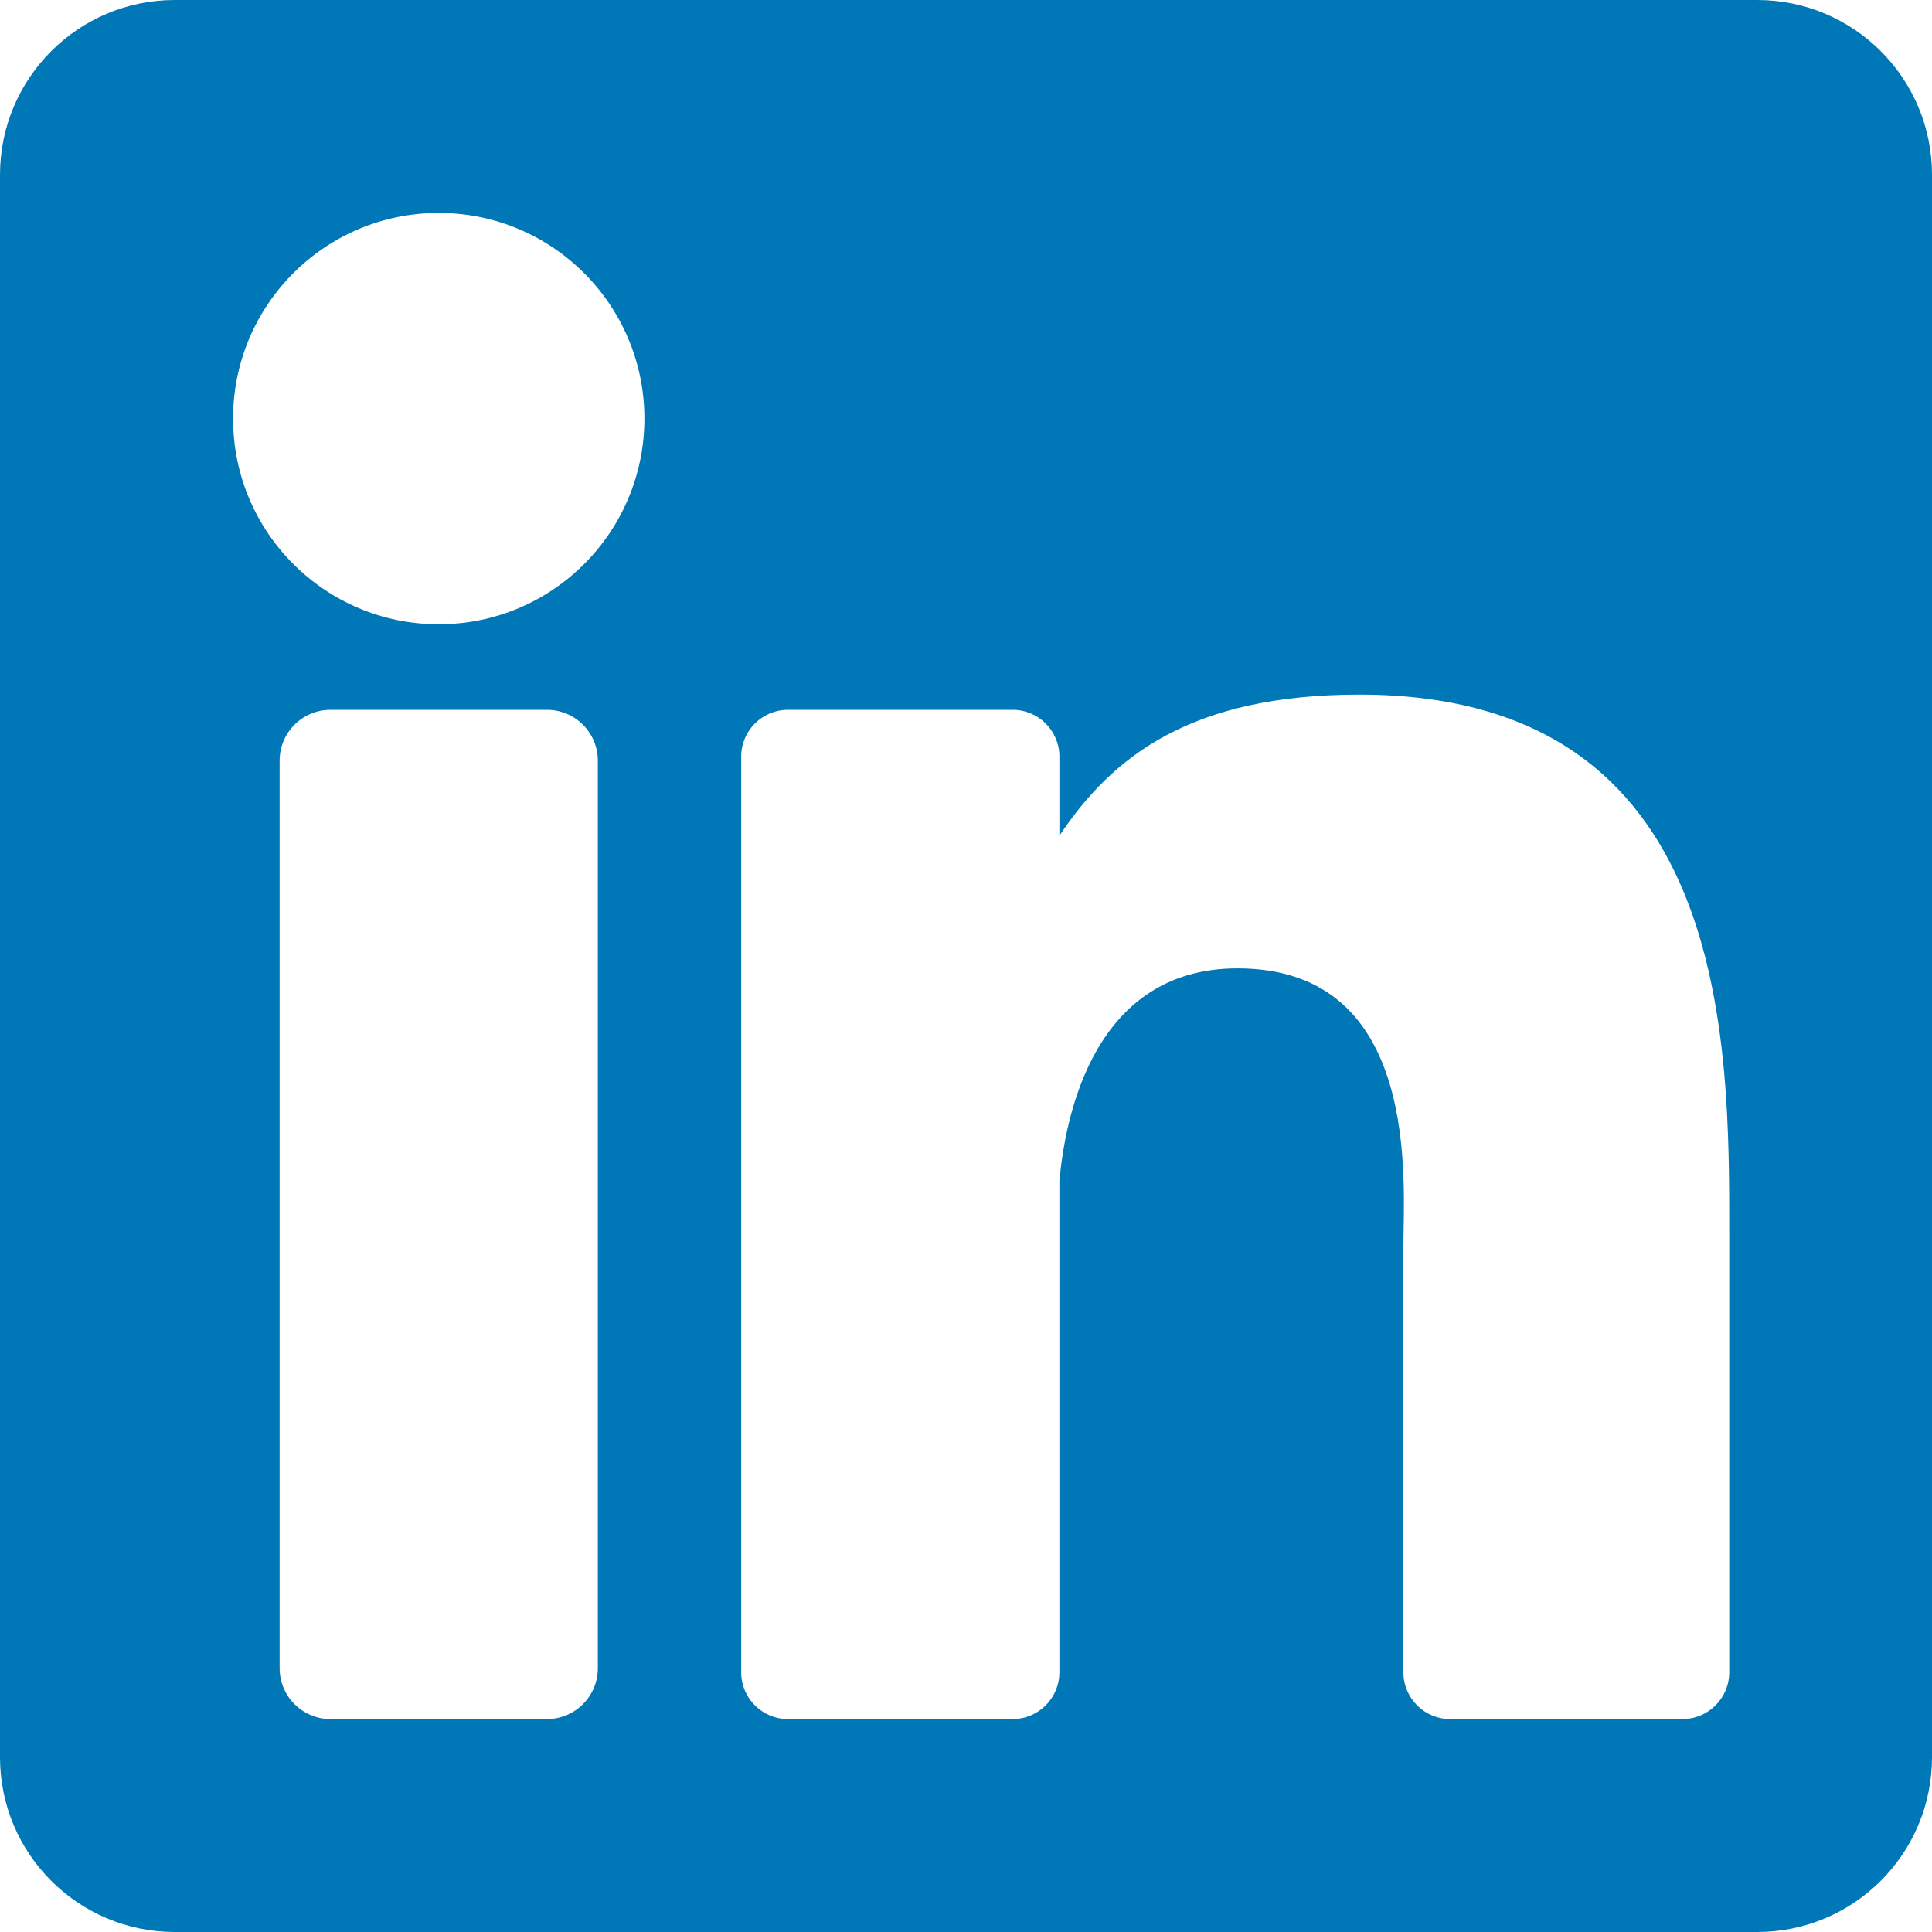
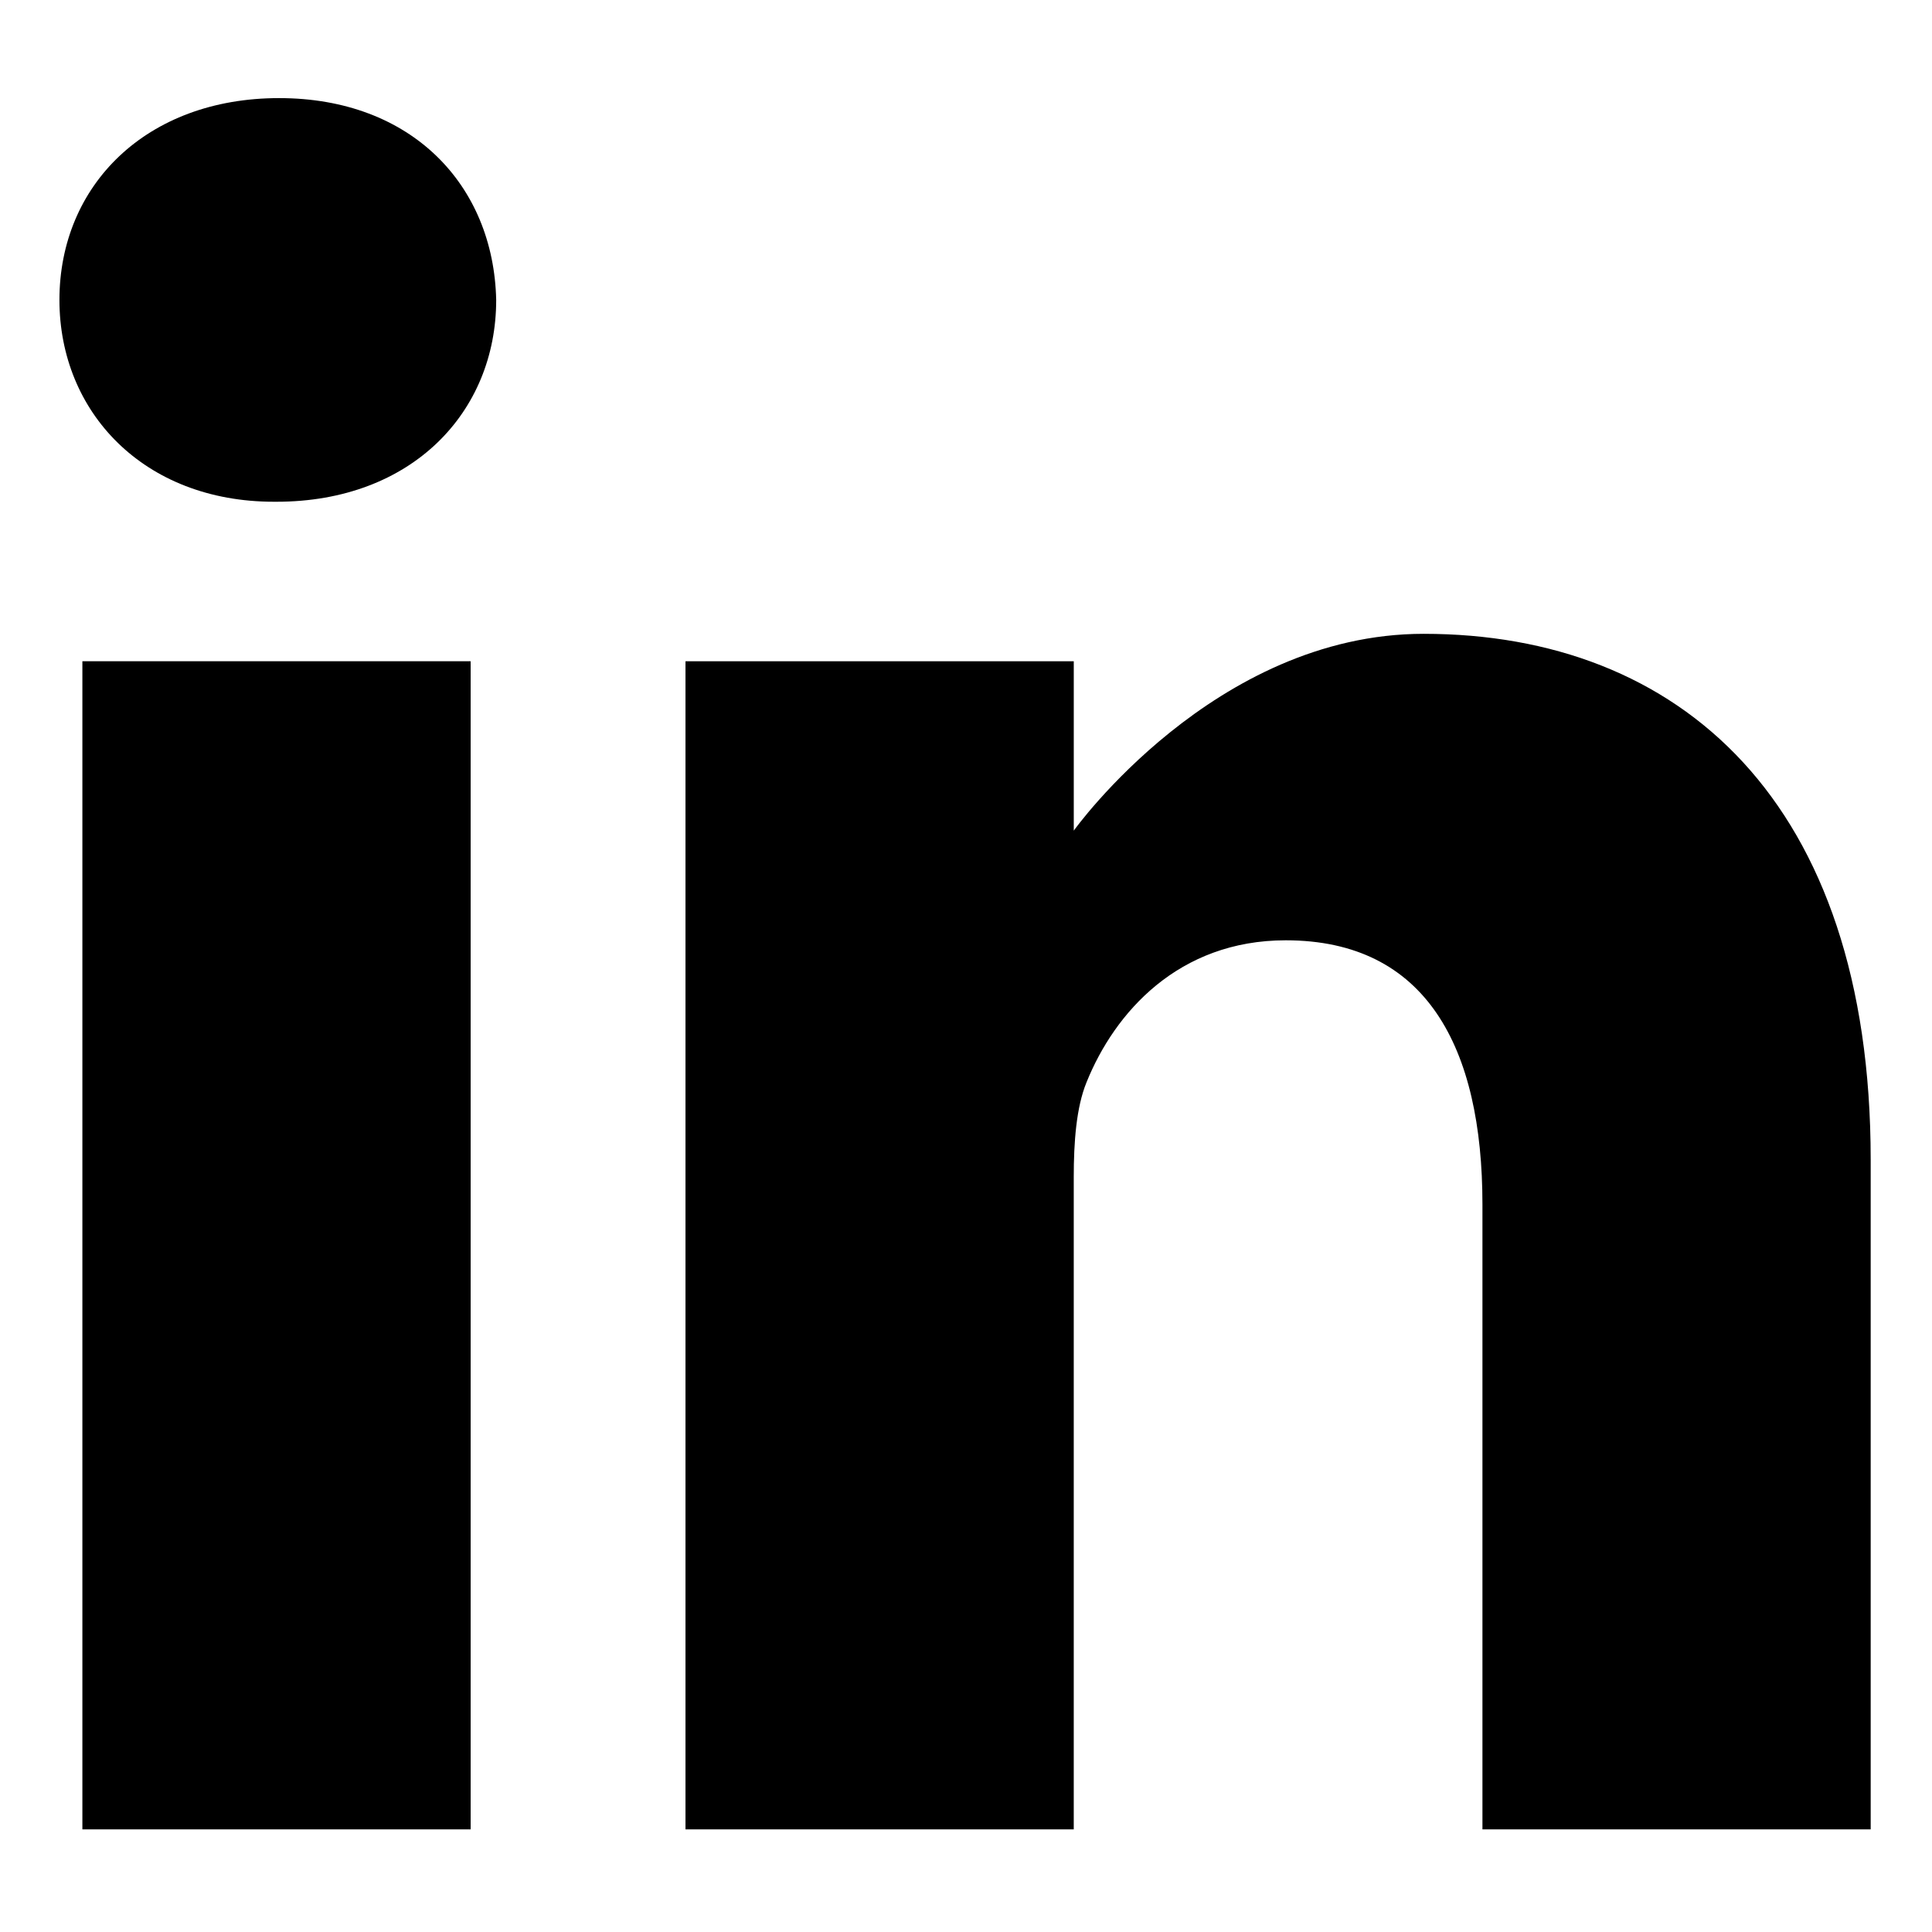
- <svg xmlns="http://www.w3.org/2000/svg" version="1.1" id="Layer_1" x="0px" y="0px" viewBox="0 0 382 382" style="enable-background:new 0 0 382 382;" xml:space="preserve">
-   <path style="fill:#0077B7;" d="M347.445,0H34.555C15.471,0,0,15.471,0,34.555v312.889C0,366.529,15.471,382,34.555,382h312.889  C366.529,382,382,366.529,382,347.444V34.555C382,15.471,366.529,0,347.445,0z M118.207,329.844c0,5.554-4.502,10.056-10.056,10.056  H65.345c-5.554,0-10.056-4.502-10.056-10.056V150.403c0-5.554,4.502-10.056,10.056-10.056h42.806  c5.554,0,10.056,4.502,10.056,10.056V329.844z M86.748,123.432c-22.459,0-40.666-18.207-40.666-40.666S64.289,42.1,86.748,42.1  s40.666,18.207,40.666,40.666S109.208,123.432,86.748,123.432z M341.91,330.654c0,5.106-4.14,9.246-9.246,9.246H286.73  c-5.106,0-9.246-4.14-9.246-9.246v-84.168c0-12.556,3.683-55.021-32.813-55.021c-28.309,0-34.051,29.066-35.204,42.11v97.079  c0,5.106-4.139,9.246-9.246,9.246h-44.426c-5.106,0-9.246-4.14-9.246-9.246V149.593c0-5.106,4.14-9.246,9.246-9.246h44.426  c5.106,0,9.246,4.14,9.246,9.246v15.655c10.497-15.753,26.097-27.912,59.312-27.912c73.552,0,73.131,68.716,73.131,106.472  L341.91,330.654L341.91,330.654z" />
-   <g>
- </g>
-   <g>
- </g>
-   <g>
- </g>
-   <g>
- </g>
-   <g>
- </g>
-   <g>
- </g>
-   <g>
- </g>
-   <g>
- </g>
-   <g>
- </g>
-   <g>
- </g>
-   <g>
- </g>
-   <g>
- </g>
-   <g>
- </g>
-   <g>
- </g>
-   <g>
- </g>
+ <svg xmlns="http://www.w3.org/2000/svg" height="682pt" viewBox="-21 -35 682.667 682" width="682pt">
+   <path d="m77.613-.668c-46.93 0-77.613 30.816-77.613 71.32 0 39.609 29.77 71.305 75.812 71.305h.891c47.848 0 77.625-31.695 77.625-71.305-.895-40.504-29.777-71.32-76.715-71.32zm0 0" />
+   <path d="m8.109 198.312h137.195v412.758h-137.195zm0 0" />
+   <path d="m482.055 188.625c-74.012 0-123.641 69.547-123.641 69.547v-59.859h-137.199v412.758h137.191v-230.5c0-12.34.895-24.66 4.52-33.484 9.918-24.641 32.488-50.168 70.391-50.168 49.645 0 69.5 37.852 69.5 93.34v220.812h137.184v-236.668c0-126.781-67.688-185.777-157.945-185.777zm0 0" />
</svg>
